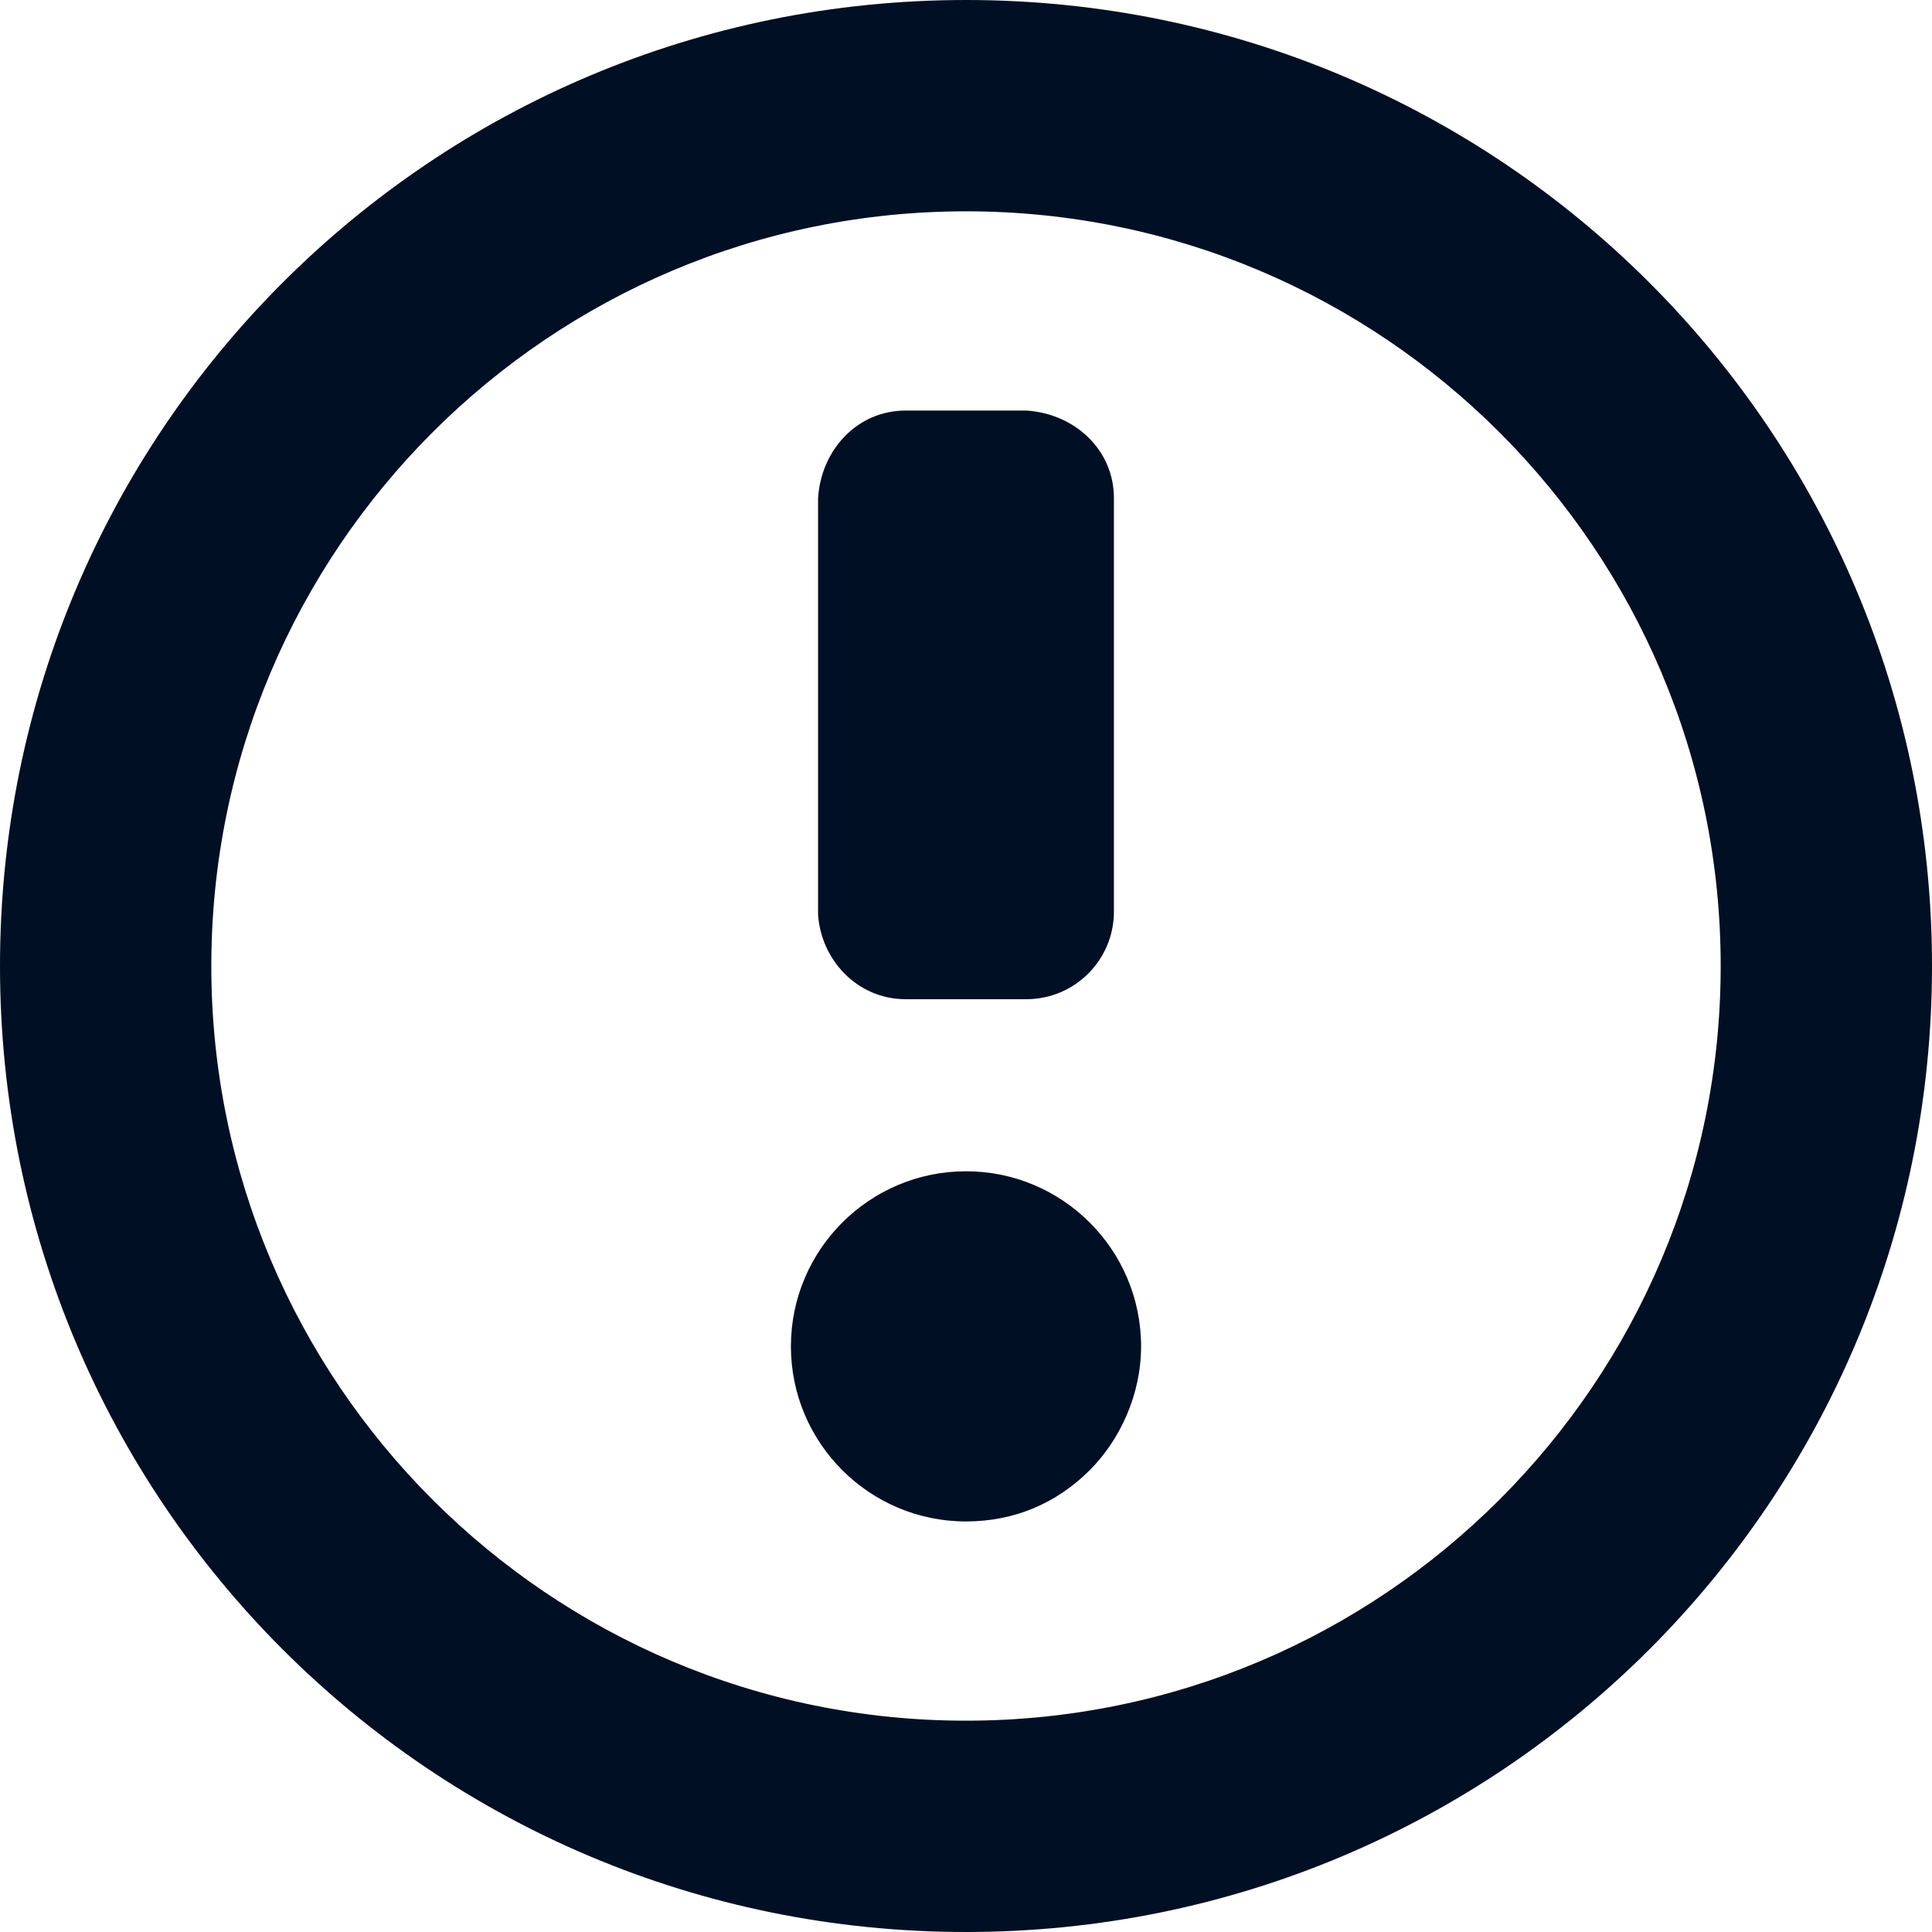
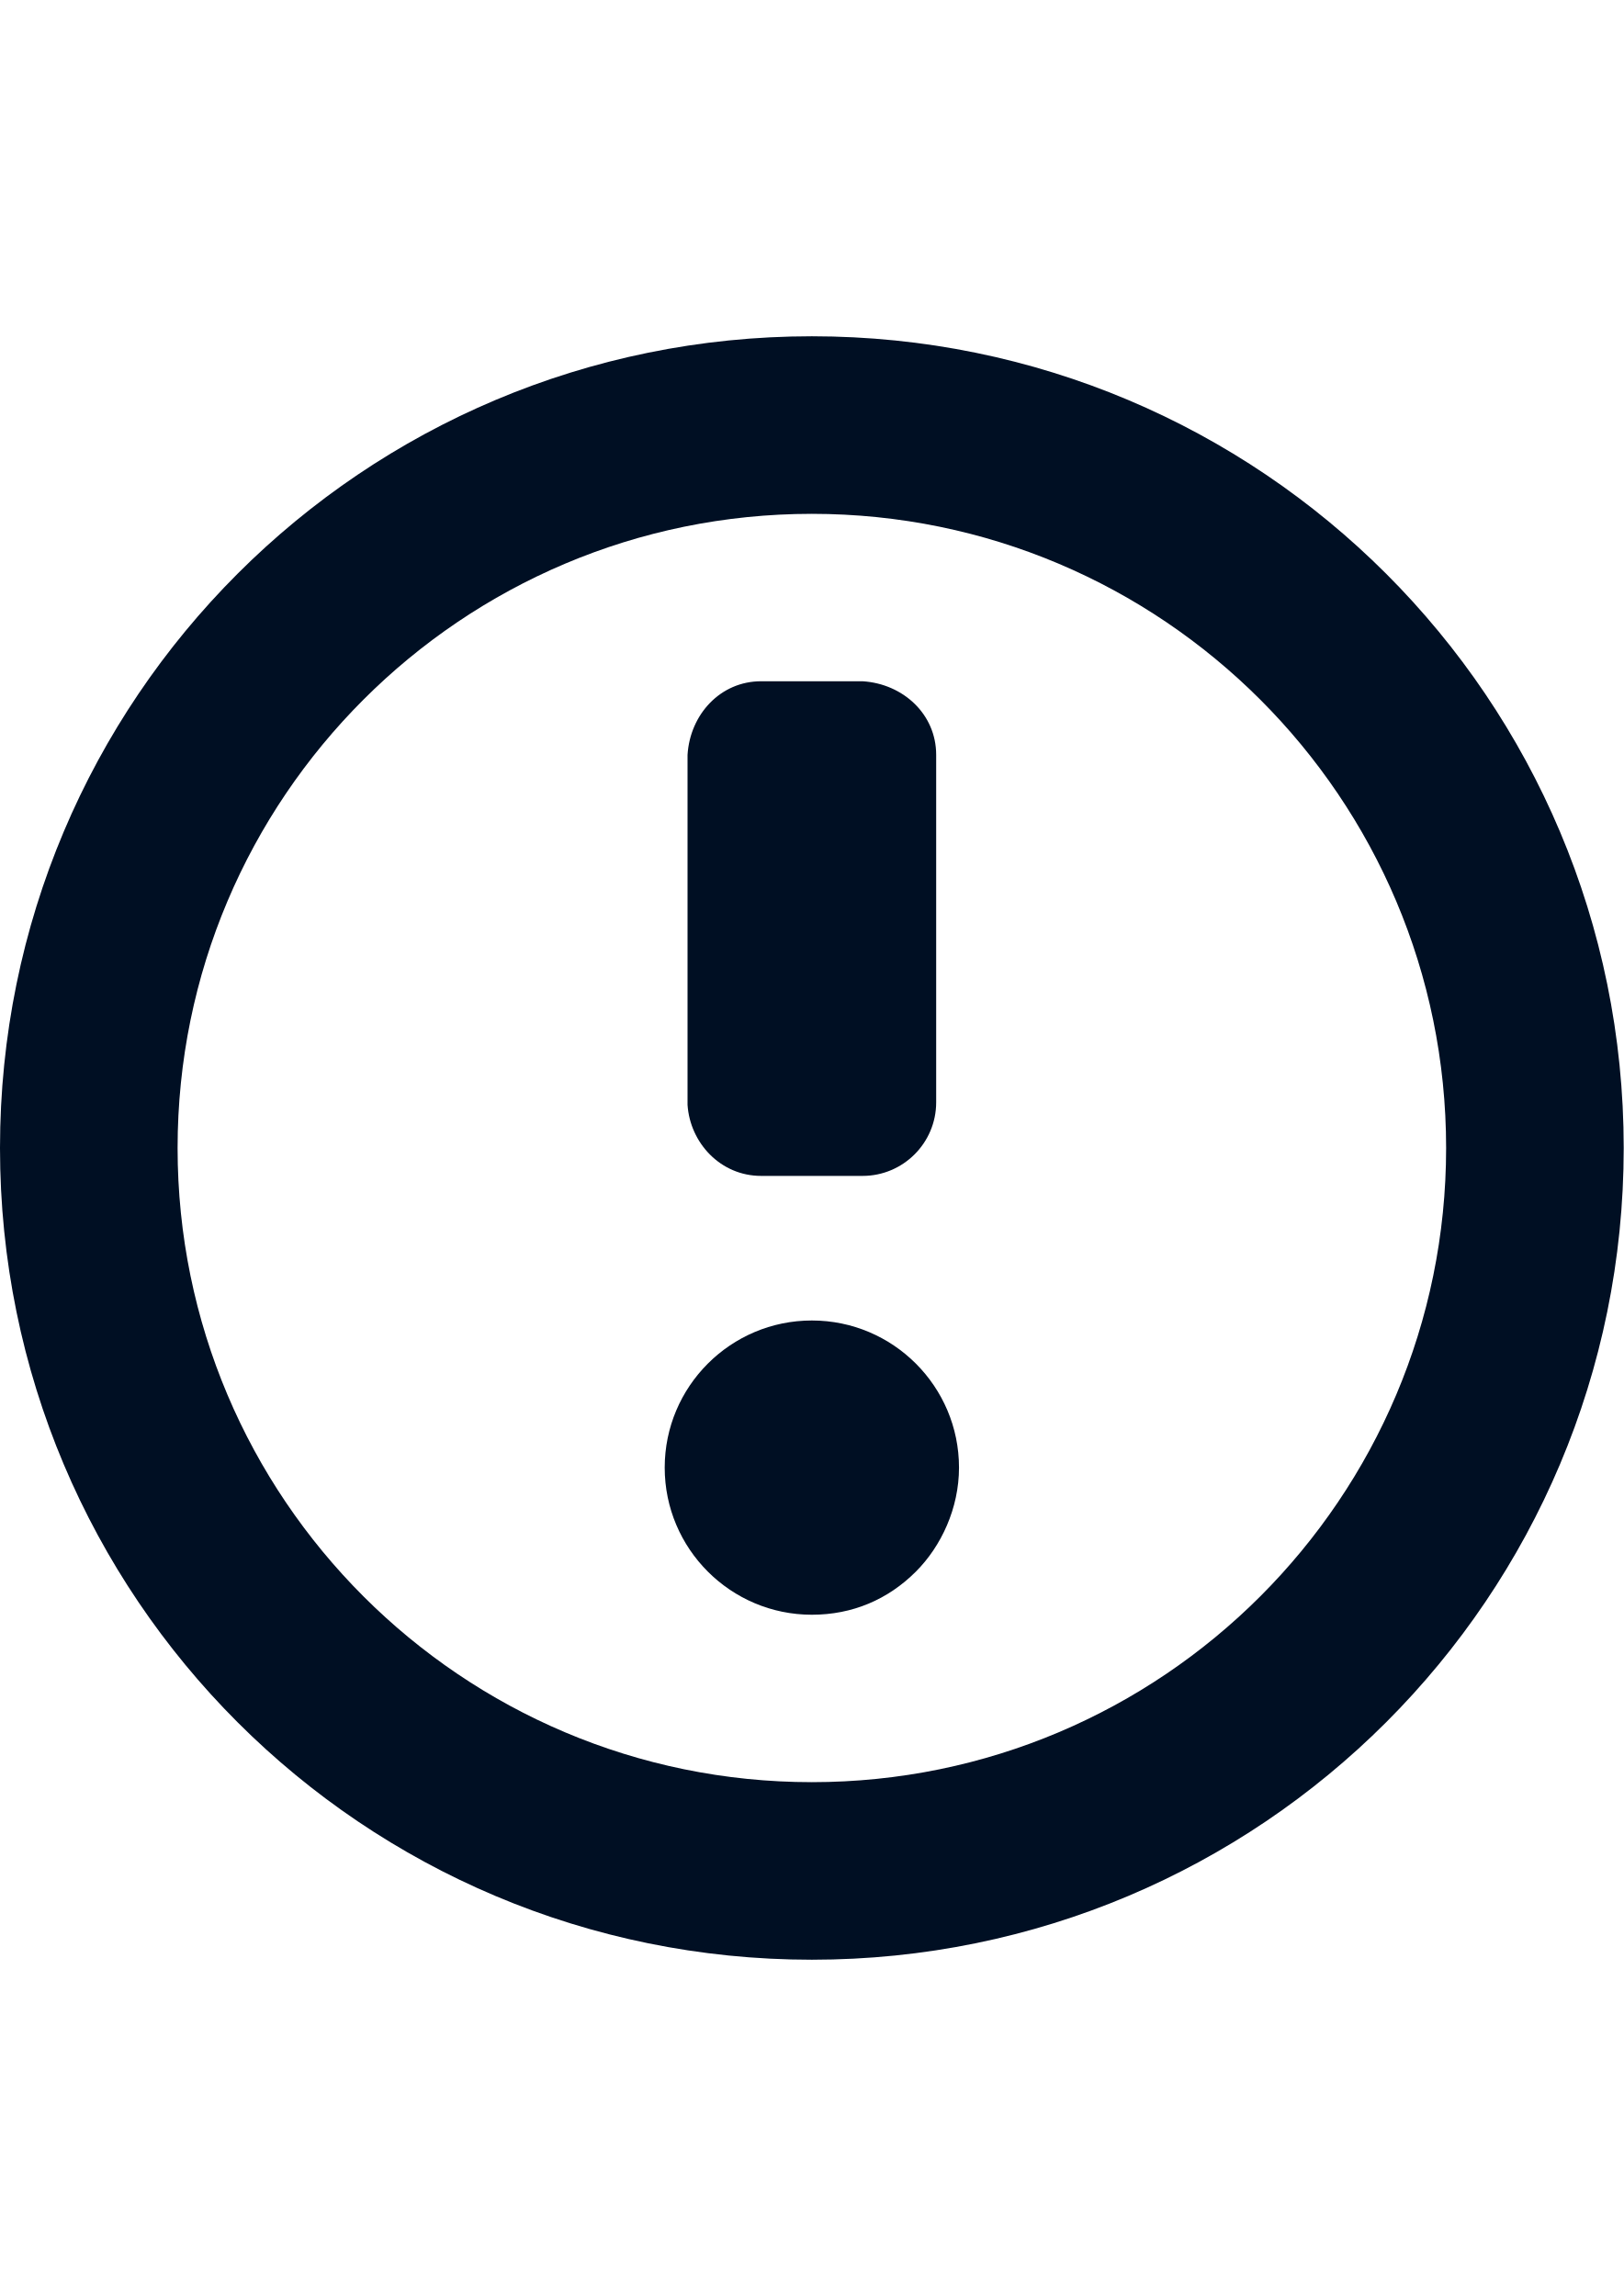
- <svg xmlns="http://www.w3.org/2000/svg" xmlns:xlink="http://www.w3.org/1999/xlink" version="1.1" x="0px" y="0px" viewBox="0 0 64 64" style="enable-background:new 0 0 64 64;" xml:space="preserve">
-   <style type="text/css">
- 	.st0{opacity:0.85;}
- 	.st1{fill:#231F20;}
- 	.st2{fill:none;stroke:#231F20;stroke-width:2.2;stroke-linecap:round;stroke-linejoin:round;stroke-miterlimit:10;}
- 	.st3{fill:#000F23;}
- 	.st4{clip-path:url(#SVGID_2_);enable-background:new    ;}
- 	.st5{fill-rule:evenodd;clip-rule:evenodd;fill:#000F23;}
- 	.st6{fill:none;stroke:#000000;stroke-width:3;stroke-linecap:round;stroke-linejoin:round;stroke-miterlimit:10;}
- 	.st7{stroke:#000000;stroke-miterlimit:10;}
- 	.st8{fill:#333333;}
- 	.st9{fill-rule:evenodd;clip-rule:evenodd;}
- </style>
-   <g id="Layer_1">
+ <svg xmlns="http://www.w3.org/2000/svg" version="1.1" id="Layer_1" x="0px" y="0px" width="595.279px" height="841.891px" viewBox="0 0 595.279 841.891" enable-background="new 0 0 595.279 841.891" xml:space="preserve">
+   <g id="Layer_1_1_">
</g>
-   <g id="Layer_2">
-     <g>
-       <g>
-         <defs>
-           <rect id="SVGID_1_" x="-2848" y="-1768" width="5760" height="3600" />
-         </defs>
-         <clipPath id="SVGID_2_">
-           <use xlink:href="#SVGID_1_" style="overflow:visible;" />
-         </clipPath>
-       </g>
-     </g>
-     <g>
-       <path class="st5" d="M32,0C14.3,0,0,14.3,0,32s14.3,32,32,32s32-14.3,32-32S49.7,0,32,0z M32,57C18.2,57,7,45.8,7,32S18.2,7,32,7    s25,11.2,25,25S45.8,57,32,57z" />
-       <path class="st5" d="M30,33.1h4c1.6,0,2.9-1.3,2.9-2.9V16.5c0-1.6-1.3-2.8-2.9-2.9h-4c-1.6,0-2.8,1.3-2.9,2.9v13.8    C27.2,31.8,28.4,33.1,30,33.1z" />
-       <path class="st5" d="M32,38.8c-3.2,0-5.8,2.6-5.8,5.8c0,3.2,2.6,5.8,5.8,5.8c1.6,0,3-0.6,4.1-1.7c1-1,1.7-2.5,1.7-4.1    C37.8,41.4,35.2,38.8,32,38.8z" />
-     </g>
+   <g>
+     <path fill="#000F23" d="M297.64,123.305C133.008,123.305,0,256.313,0,420.945c0,164.632,133.008,297.64,297.64,297.64   s297.64-133.008,297.64-297.64C595.28,256.313,462.272,123.305,297.64,123.305z M297.64,653.477   c-128.357,0-232.531-104.174-232.531-232.531S169.282,188.414,297.64,188.414s232.531,104.174,232.531,232.532   S425.997,653.477,297.64,653.477z" />
+     <path fill="#000F23" d="M279.037,431.177h37.205c14.882,0,26.974-12.092,26.974-26.974V276.775   c0-14.882-12.092-26.043-26.974-26.974h-37.205c-14.882,0-26.043,12.092-26.974,26.974v128.357   C252.994,419.085,264.156,431.177,279.037,431.177z" />
+     <path fill="#000F23" d="M297.64,484.193c-29.764,0-53.947,24.184-53.947,53.947c0,29.765,24.184,53.947,53.947,53.947   c14.882,0,27.903-5.58,38.135-15.812c9.302-9.302,15.812-23.254,15.812-38.136C351.587,508.377,327.404,484.193,297.64,484.193z" />
  </g>
</svg>
